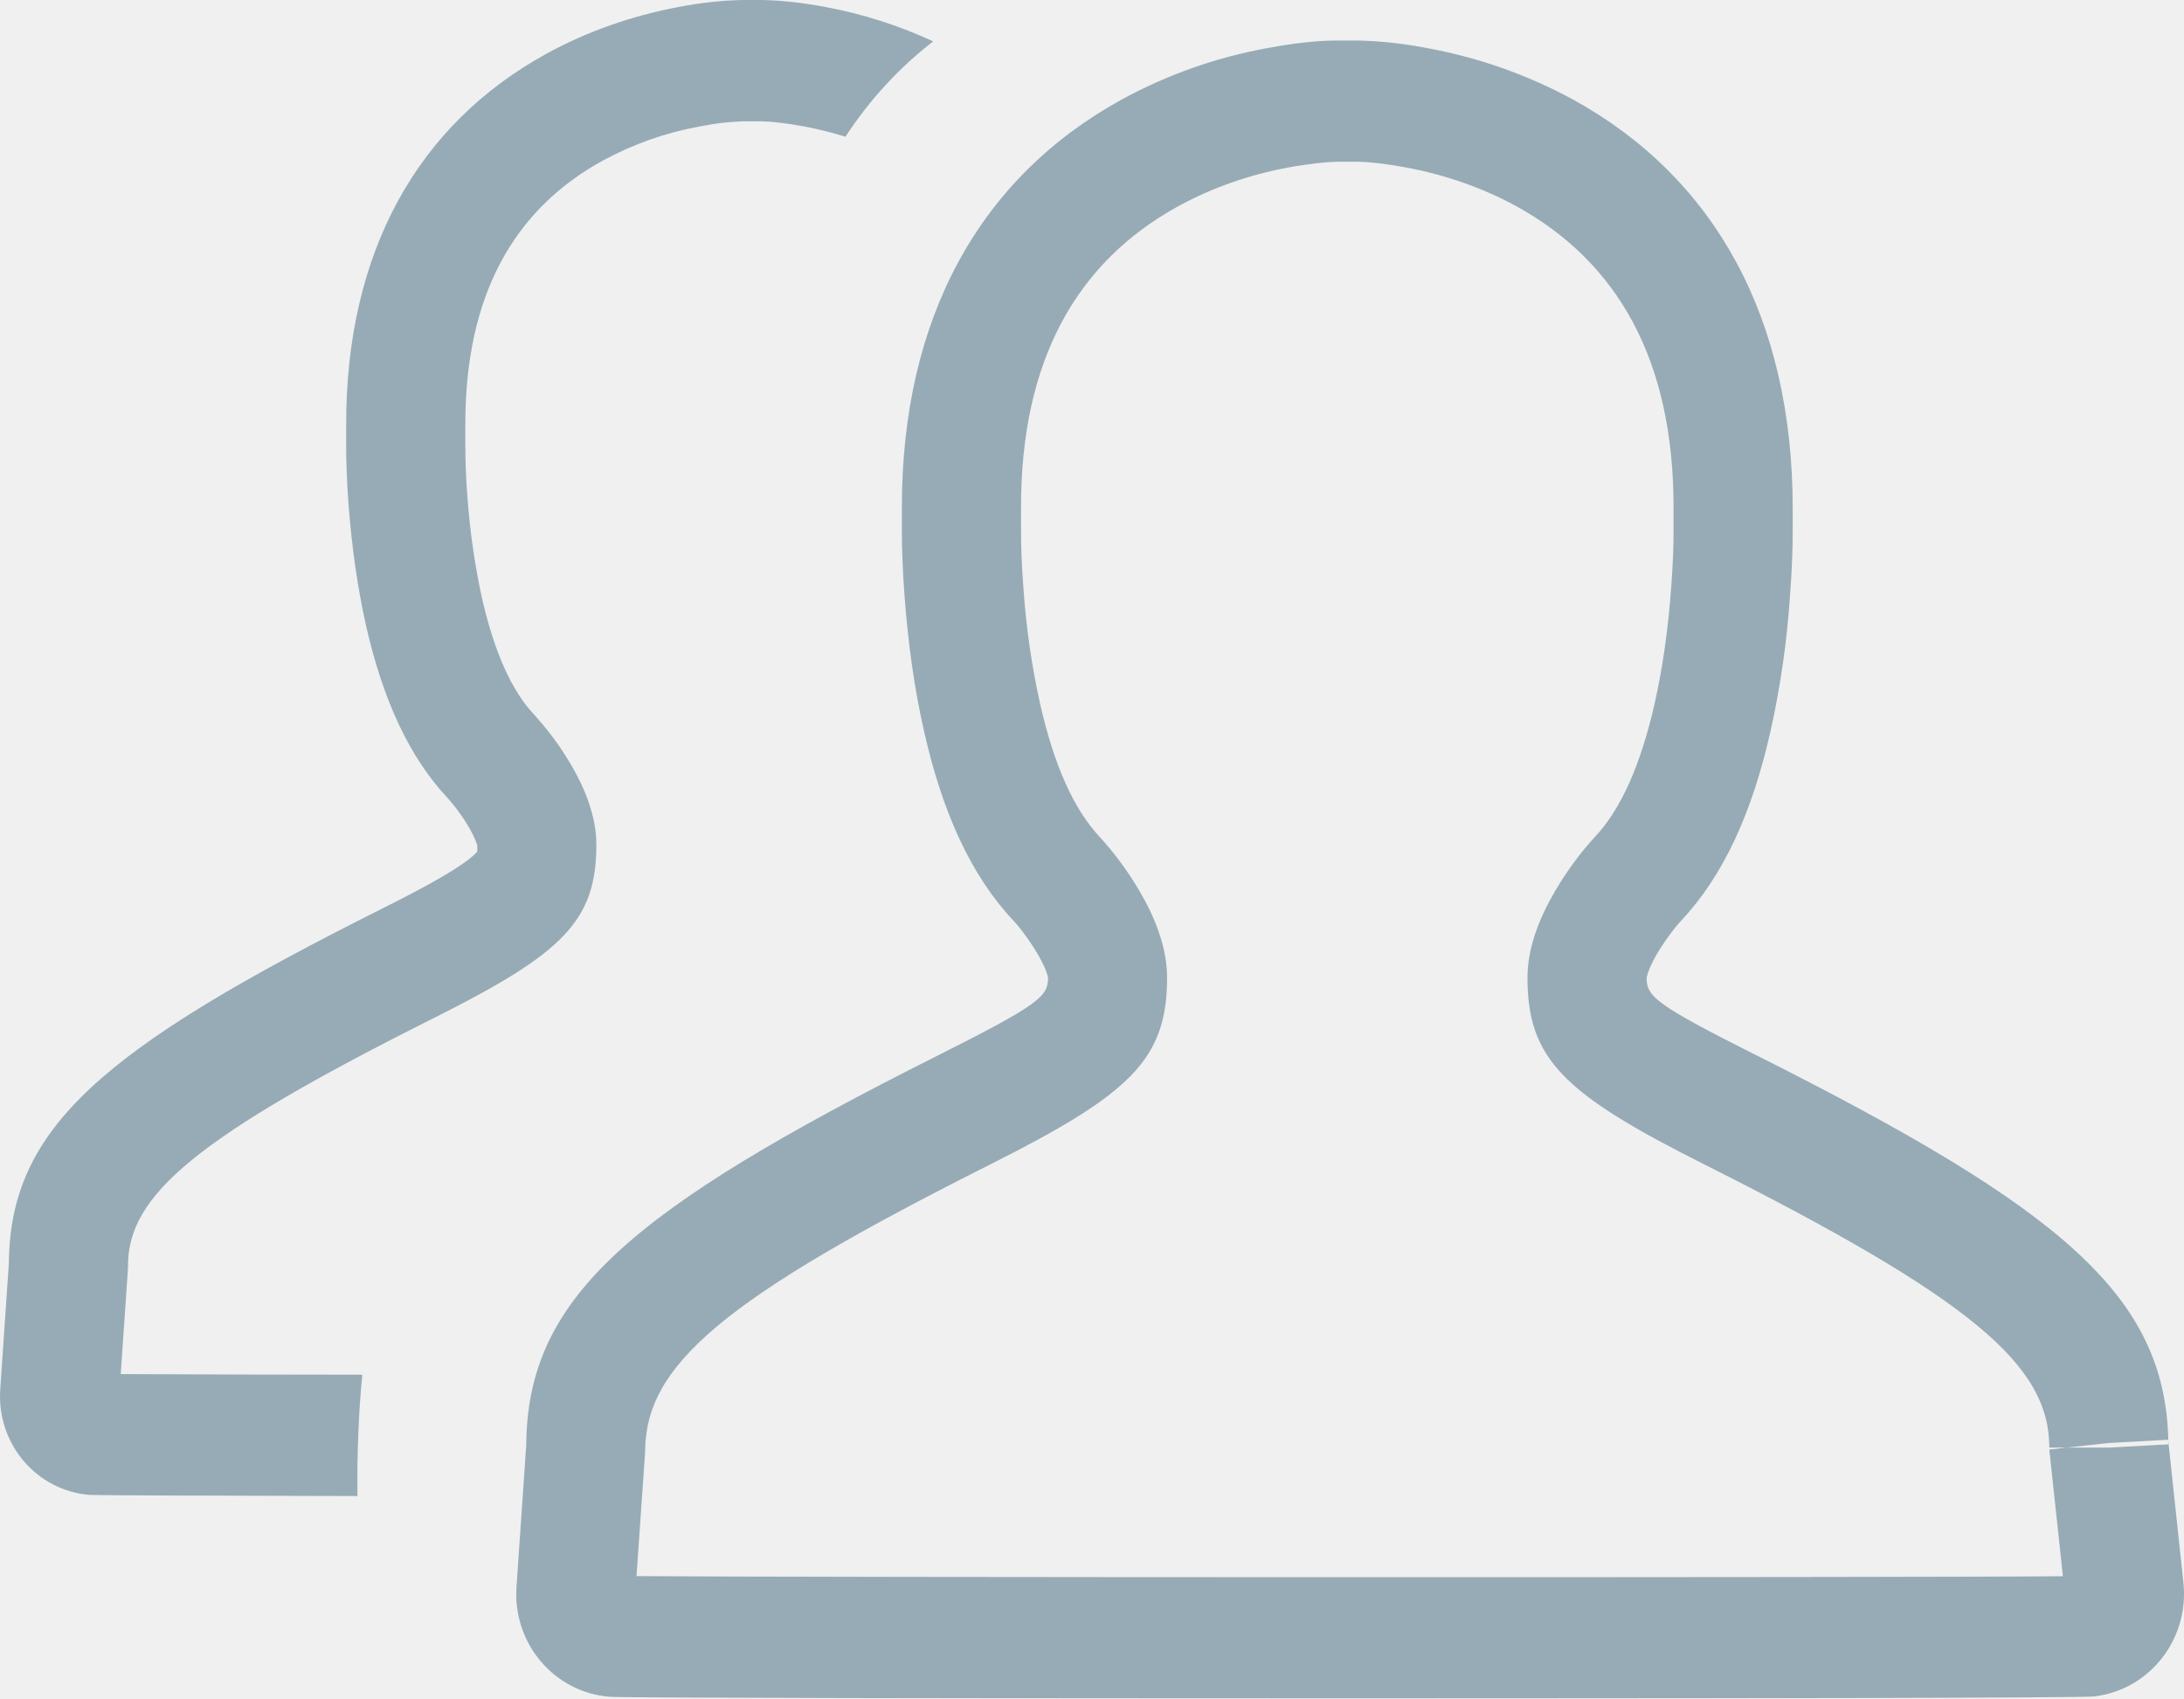
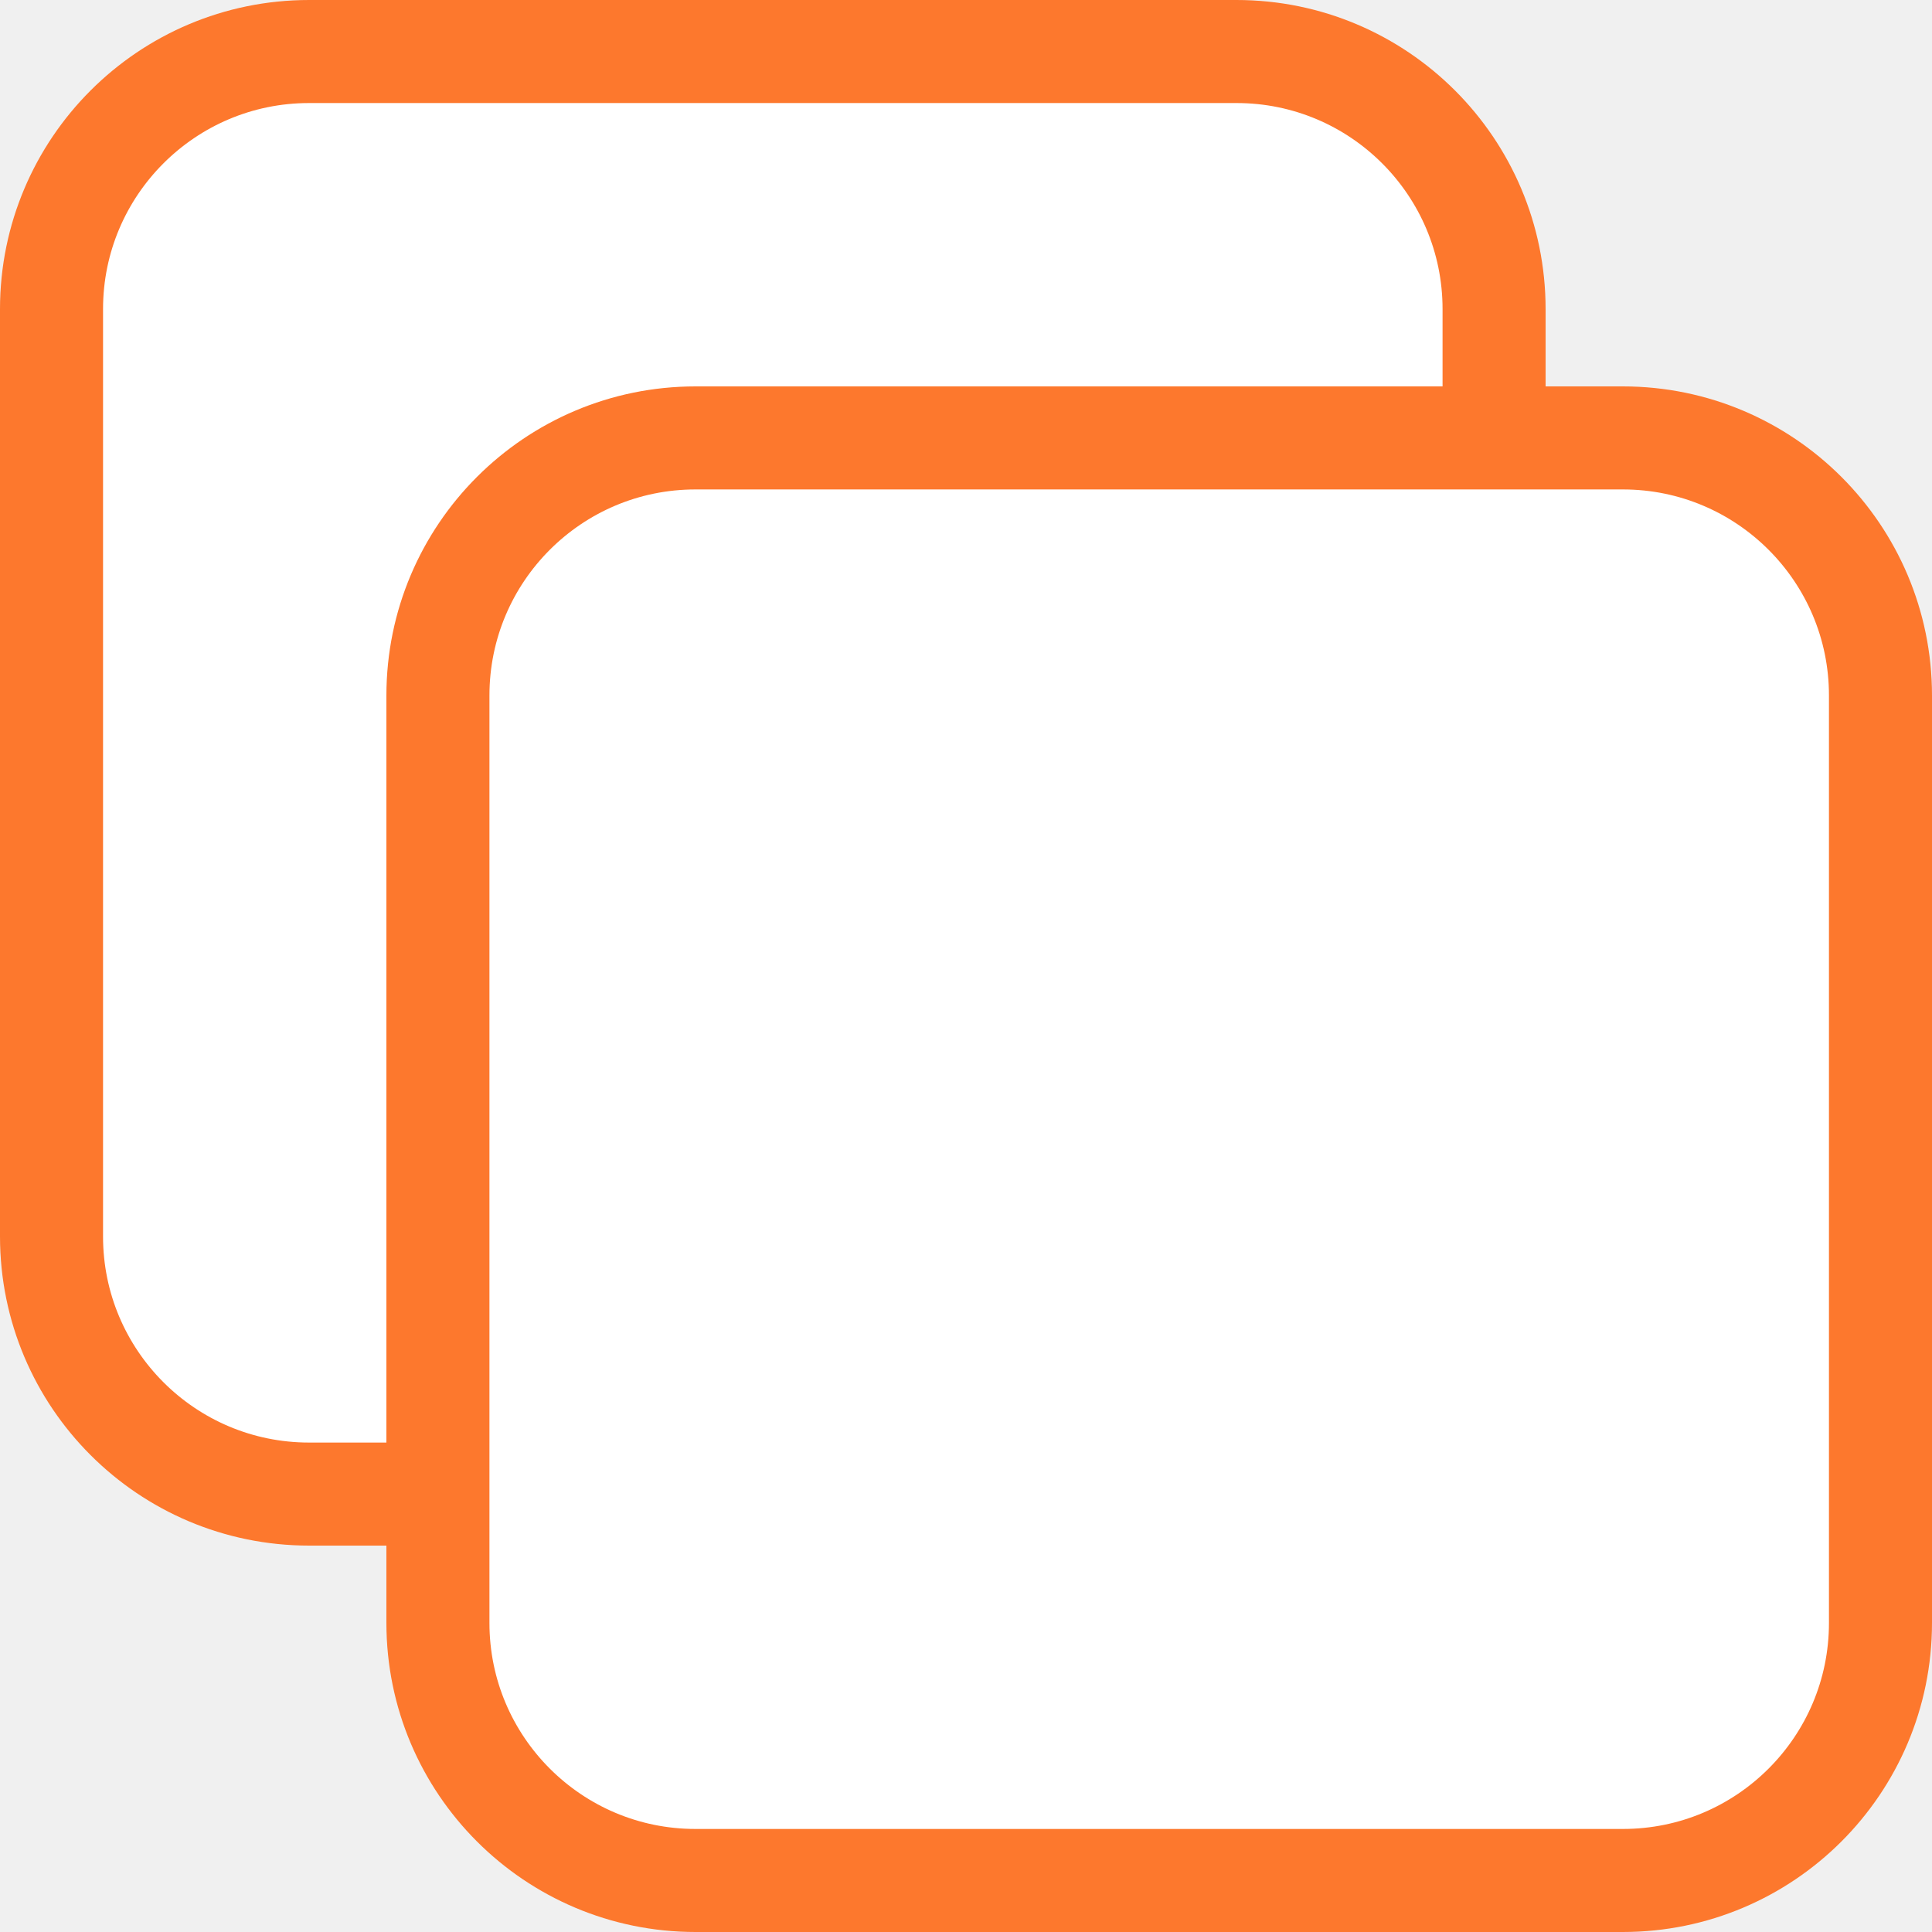
- <svg xmlns="http://www.w3.org/2000/svg" xmlns:xlink="http://www.w3.org/1999/xlink" width="18px" height="14px" viewBox="0 0 18 14" version="1.1">
-   <defs>
-     <polygon id="path-1" points="0 0 18 0 18 14 0 14" />
-   </defs>
-   <g id="内容审核" stroke="none" stroke-width="1" fill="none" fill-rule="evenodd" transform="translate(-26, -382)">
-     <g id="Group-9" transform="translate(0, -16)">
-       <g id="Group-2" transform="translate(0, 376)">
-         <g id="Page-1" transform="translate(26, 22)">
-           <mask id="mask-2" fill="white">
-             <use xlink:href="#path-1" />
-           </mask>
-           <g id="Clip-2" />
-           <path d="M16.89,11.948 L17.002,12.992 C15.714,13.004 6.539,13.002 5.246,12.991 L5.317,11.967 C5.318,11.251 5.956,10.706 8.161,9.598 C9.319,9.016 9.619,8.732 9.619,8.056 C9.619,8.016 9.616,7.976 9.611,7.936 C9.584,7.718 9.487,7.489 9.338,7.257 C9.256,7.129 9.165,7.009 9.063,6.898 C8.852,6.673 8.686,6.308 8.571,5.795 C8.501,5.48 8.456,5.159 8.434,4.837 C8.422,4.678 8.415,4.518 8.415,4.359 L8.415,4.18 C8.415,2.979 8.866,2.163 9.714,1.698 C9.996,1.545 10.301,1.439 10.616,1.381 C10.782,1.35 10.927,1.335 11.023,1.333 L11.193,1.333 C11.281,1.334 11.427,1.35 11.592,1.381 C11.915,1.442 12.219,1.548 12.494,1.698 C13.342,2.163 13.793,2.979 13.793,4.18 L13.793,4.361 C13.794,4.482 13.788,4.65 13.774,4.836 C13.749,5.18 13.704,5.503 13.638,5.795 C13.522,6.308 13.357,6.673 13.145,6.898 C13.043,7.009 12.952,7.129 12.87,7.257 C12.722,7.489 12.624,7.718 12.597,7.936 C12.592,7.975 12.589,8.016 12.589,8.056 C12.589,8.732 12.889,9.016 14.047,9.598 C16.253,10.707 16.89,11.251 16.89,11.932 L17.032,11.932 L16.891,11.948 L16.89,11.948 Z M17.381,11.932 L17.871,11.905 L17.869,11.867 L17.379,11.894 L17.032,11.932 L17.381,11.932 Z M14.481,8.701 C13.646,8.281 13.572,8.215 13.571,8.061 C13.578,8.015 13.618,7.919 13.692,7.805 C13.749,7.716 13.813,7.634 13.854,7.59 C14.206,7.217 14.443,6.693 14.594,6.019 C14.675,5.654 14.728,5.283 14.753,4.91 C14.769,4.699 14.776,4.505 14.775,4.355 L14.775,4.19 C14.775,2.621 14.134,1.462 12.96,0.818 C12.587,0.616 12.186,0.475 11.771,0.398 C11.582,0.361 11.39,0.339 11.197,0.334 L11.018,0.334 C10.858,0.334 10.657,0.356 10.437,0.398 C10.021,0.474 9.621,0.616 9.249,0.818 C8.074,1.462 7.433,2.621 7.433,4.18 L7.433,4.357 C7.432,4.505 7.439,4.699 7.455,4.911 C7.484,5.303 7.536,5.675 7.614,6.019 C7.765,6.693 8.002,7.217 8.354,7.59 C8.396,7.634 8.459,7.716 8.516,7.805 C8.59,7.919 8.631,8.015 8.638,8.061 C8.636,8.215 8.562,8.281 7.727,8.701 C5.189,9.976 4.345,10.693 4.337,11.914 L4.257,13.077 C4.223,13.545 4.569,13.953 5.029,13.986 C5.27,14.004 17.055,14.007 17.258,13.983 C17.716,13.93 18.045,13.511 17.995,13.045 L17.871,11.882 C17.848,10.681 16.997,9.966 14.482,8.701 L14.481,8.701 Z M7.691,0.341 C7.408,0.21 7.111,0.115 6.805,0.058 C6.632,0.025 6.457,0.004 6.281,0 L6.121,0 C5.943,0.004 5.765,0.024 5.59,0.058 C5.207,0.131 4.844,0.257 4.509,0.44 C3.438,1.026 2.853,2.081 2.853,3.495 L2.853,3.652 C2.852,3.786 2.858,3.962 2.872,4.152 C2.899,4.505 2.946,4.841 3.016,5.153 C3.154,5.763 3.371,6.24 3.693,6.582 C3.728,6.62 3.783,6.69 3.833,6.767 C3.893,6.861 3.927,6.938 3.934,6.972 C3.934,7.029 3.937,7.017 3.906,7.047 C3.808,7.138 3.586,7.271 3.144,7.492 C0.85,8.642 0.082,9.292 0.073,10.412 L0.002,11.452 C-0.029,11.9 0.302,12.289 0.742,12.322 C0.804,12.325 1.695,12.329 2.946,12.331 C2.942,11.958 2.957,11.627 2.986,11.331 C2.323,11.331 1.659,11.329 0.995,11.326 L1.054,10.466 L1.055,10.431 C1.055,9.851 1.617,9.372 3.578,8.39 C4.634,7.86 4.915,7.595 4.915,6.963 C4.915,6.925 4.913,6.886 4.908,6.848 C4.882,6.644 4.792,6.432 4.654,6.218 C4.579,6.101 4.494,5.991 4.401,5.889 C4.219,5.696 4.074,5.377 3.972,4.928 C3.911,4.648 3.871,4.364 3.851,4.078 C3.84,3.936 3.835,3.796 3.835,3.655 L3.835,3.495 C3.835,2.44 4.23,1.727 4.973,1.321 C5.223,1.186 5.491,1.092 5.768,1.042 C5.886,1.018 6.005,1.004 6.124,1 L6.277,1 C6.353,1.001 6.481,1.015 6.626,1.042 C6.743,1.064 6.857,1.092 6.968,1.127 C7.164,0.826 7.408,0.56 7.691,0.341 Z" id="Fill-1" fill="#96ABB5" mask="url(#mask-2)" />
-         </g>
+ <svg xmlns="http://www.w3.org/2000/svg" width="15px" height="15px" viewBox="0 0 15 15" version="1.1">
+   <defs />
+   <g id="Page-1" stroke="none" stroke-width="1" fill="none" fill-rule="evenodd">
+     <g id="版本管理" transform="translate(-31, -584)" fill="#FFFFFF" stroke="#FD782D" stroke-width="0.8">
+       <g transform="translate(31, 584)">
+         <rect id="Rectangle-9" x="0.4" y="0.4" width="11.2" height="11.2" rx="2" />
+         <rect id="Rectangle-9-Copy" x="3.4" y="3.4" width="11.2" height="11.2" rx="2" />
      </g>
    </g>
  </g>
</svg>
